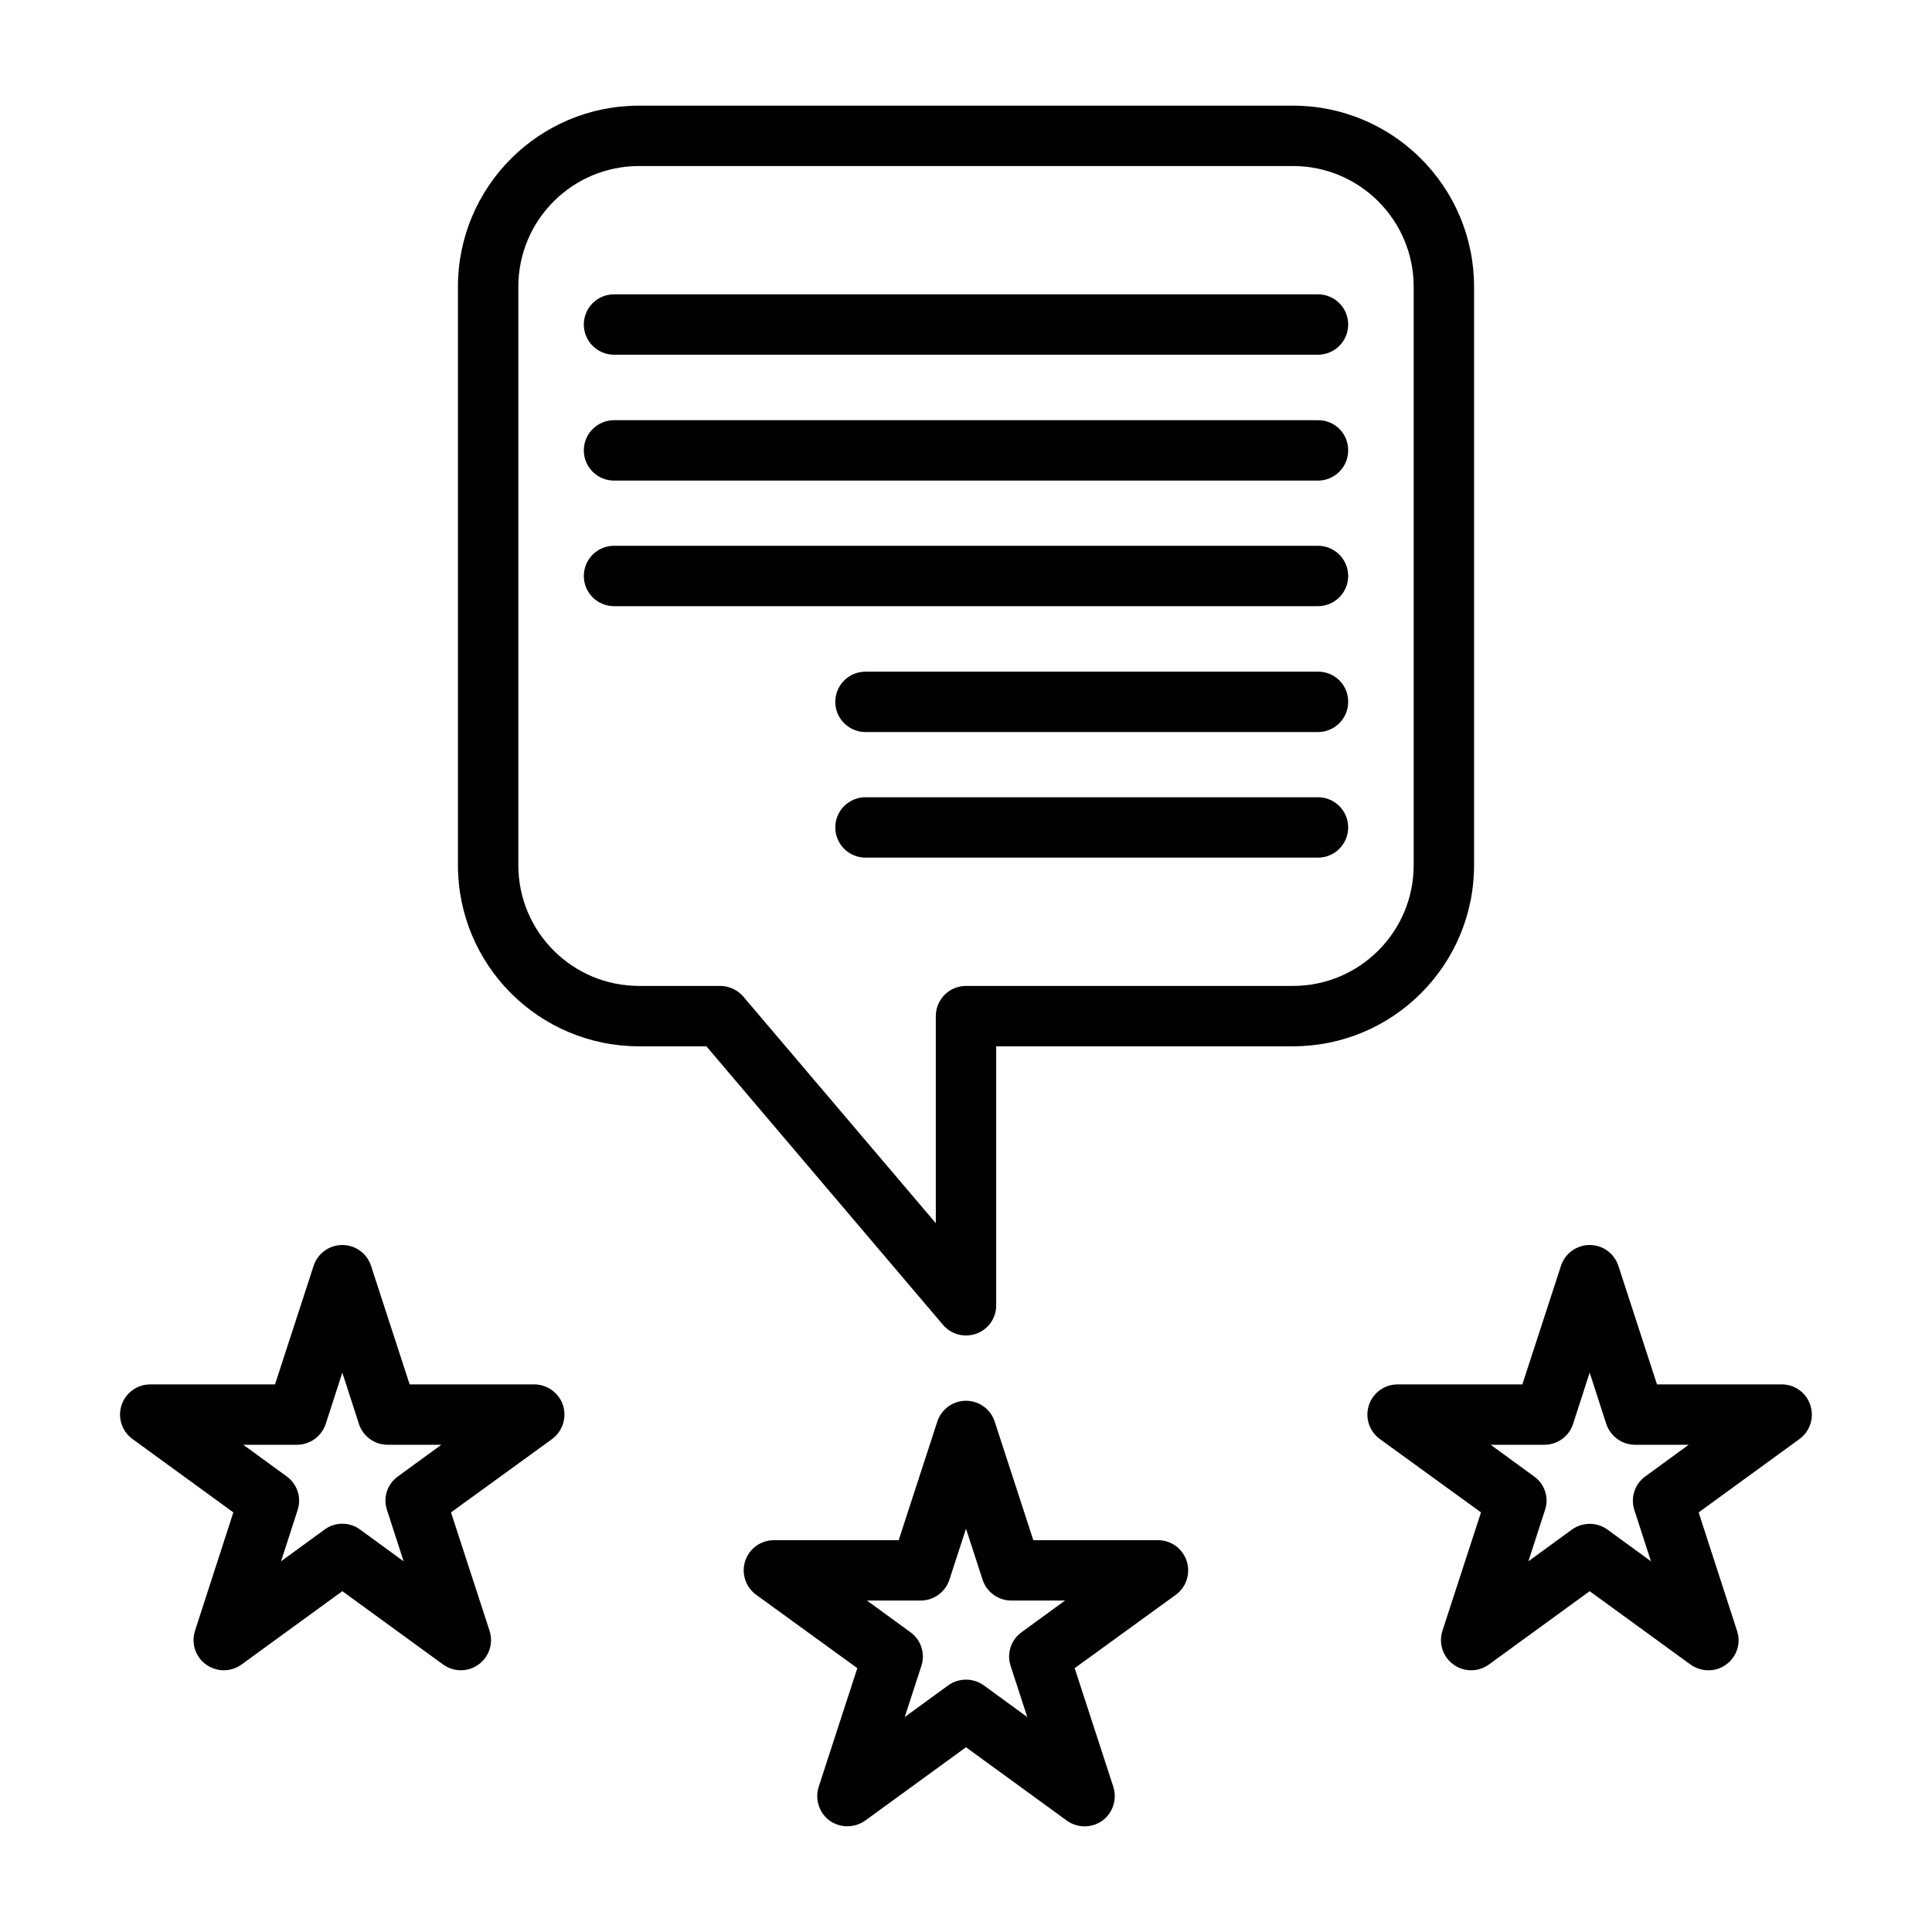
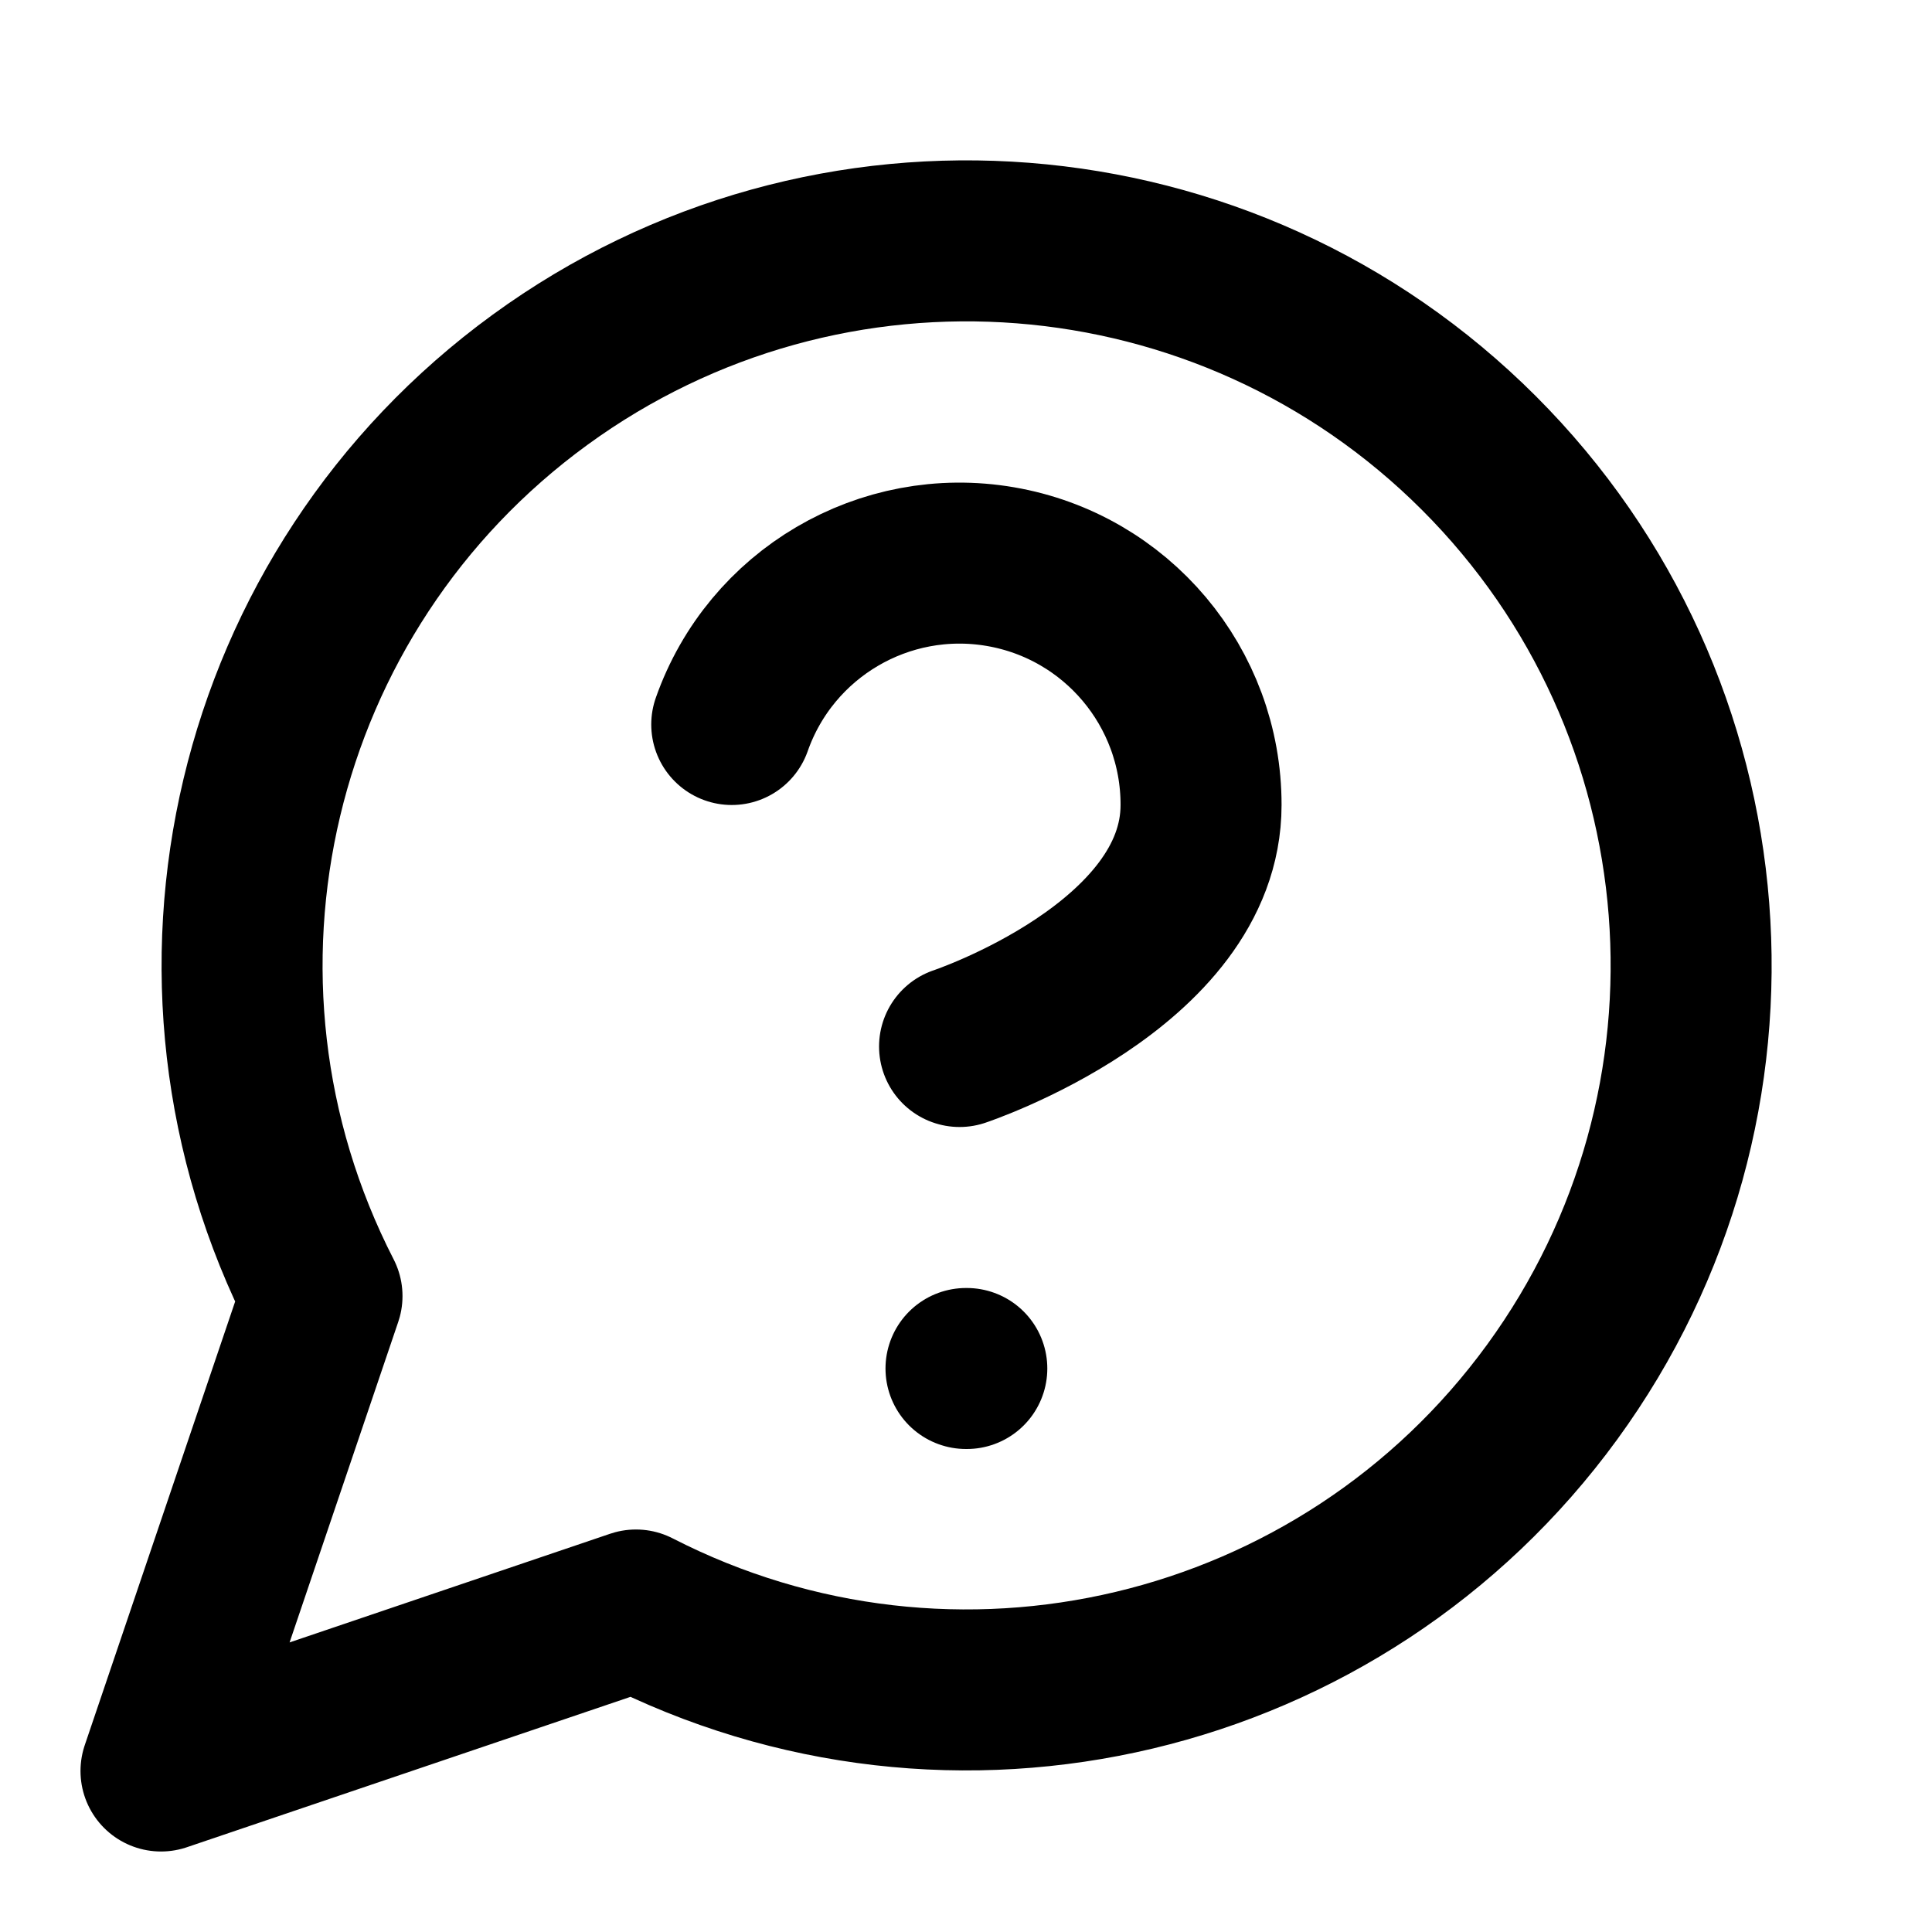
- <svg xmlns="http://www.w3.org/2000/svg" fill="#000000" width="800px" height="800px" viewBox="0 0 64 64">
-   <g data-name="37 rating" id="_37_rating">
-     <path d="M42.83,3.5H21.17a6,6,0,0,0-6,6V28.66a6,6,0,0,0,6,6H23.4l7.84,9.23a1,1,0,0,0,1.1.29.992.992,0,0,0,.66-.94V34.66h9.83a6,6,0,0,0,6-6V9.5A6,6,0,0,0,42.83,3.5Zm4,25.16a4,4,0,0,1-4,4H32a1,1,0,0,0-1,1v6.86l-6.38-7.51a1.011,1.011,0,0,0-.76-.35H21.17a4,4,0,0,1-4-4V9.5a4,4,0,0,1,4-4H42.83a4,4,0,0,1,4,4Z" />
-     <path d="M44.66,10.75a1,1,0,0,1-1,1H20.34a1,1,0,0,1,0-2H43.66A1,1,0,0,1,44.66,10.75Z" />
-     <path d="M44.66,14.92a1,1,0,0,1-1,1H20.34a1,1,0,0,1,0-2H43.66A.99.99,0,0,1,44.66,14.92Z" />
-     <path d="M44.66,19.08a1,1,0,0,1-1,1H20.34a1,1,0,0,1,0-2H43.66A1,1,0,0,1,44.66,19.08Z" />
-     <path d="M44.66,23.25a1,1,0,0,1-1,1H28.67a1,1,0,0,1,0-2H43.66A.99.99,0,0,1,44.66,23.25Z" />
-     <path d="M44.66,27.41a1,1,0,0,1-1,1H28.67a1,1,0,0,1,0-2H43.66A1,1,0,0,1,44.66,27.41Z" />
-     <path d="M18.65,46.55a1.009,1.009,0,0,0-.95-.69H13.57l-1.28-3.93a1,1,0,0,0-1.9,0L9.11,45.86H4.98a1,1,0,0,0-.59,1.81L7.73,50.1,6.46,54.02a1,1,0,0,0,.95,1.31A1.01,1.01,0,0,0,8,55.14l3.34-2.43,3.34,2.43a1,1,0,0,0,1.54-1.11L14.94,50.1l3.35-2.43A1.012,1.012,0,0,0,18.65,46.55Zm-5.83,3.47.55,1.7-1.44-1.05a.99.99,0,0,0-1.18,0L9.31,51.72l.55-1.7a.992.992,0,0,0-.36-1.11L8.06,47.86H9.84a1.009,1.009,0,0,0,.95-.69l.55-1.7.55,1.7a1,1,0,0,0,.95.69h1.78l-1.44,1.05A.977.977,0,0,0,12.82,50.02Z" />
-     <path d="M39.31,51.71a1,1,0,0,0-.95-.69H34.23l-1.28-3.93a1,1,0,0,0-1.9,0l-1.28,3.93H25.64a1,1,0,0,0-.59,1.81l3.35,2.43-1.28,3.93a1.012,1.012,0,0,0,.36,1.12,1.022,1.022,0,0,0,1.18,0L32,57.88l3.34,2.43a1.011,1.011,0,0,0,1.18,0,1.012,1.012,0,0,0,.36-1.12L35.6,55.26l3.35-2.43A1,1,0,0,0,39.31,51.71Zm-5.83,3.48.55,1.69-1.44-1.05a1.011,1.011,0,0,0-1.18,0l-1.44,1.05.55-1.69a.992.992,0,0,0-.36-1.12l-1.44-1.05H30.5a1,1,0,0,0,.95-.69L32,50.64l.55,1.69a1,1,0,0,0,.95.69h1.78l-1.44,1.05A.992.992,0,0,0,33.48,55.19Z" />
-     <path d="M59.97,46.55a.991.991,0,0,0-.95-.69H54.89l-1.28-3.93a1,1,0,0,0-1.9,0l-1.28,3.93H46.3a1,1,0,0,0-.59,1.81l3.35,2.43-1.28,3.93a1,1,0,0,0,1.54,1.11l3.34-2.43L56,55.14a1.01,1.01,0,0,0,.59.19.967.967,0,0,0,.59-.19.987.987,0,0,0,.36-1.12L56.27,50.1l3.34-2.43A1,1,0,0,0,59.97,46.55Zm-5.83,3.47.55,1.7-1.44-1.05a.988.988,0,0,0-.59-.19,1.01,1.01,0,0,0-.59.19l-1.44,1.05.55-1.7a.977.977,0,0,0-.36-1.11l-1.44-1.05h1.78a1,1,0,0,0,.95-.69l.55-1.7.55,1.7a1.009,1.009,0,0,0,.95.69h1.78L54.5,48.91A.992.992,0,0,0,54.14,50.02Z" />
-   </g>
+ <svg xmlns="http://www.w3.org/2000/svg" width="24" height="24" viewBox="0 0 24 24" fill="none" stroke="currentColor" stroke-width="2" stroke-linecap="round" stroke-linejoin="round" class="lucide lucide-message-circle-question">
+   <path d="M7.9 20A9 9 0 1 0 4 16.1L2 22Z" />
+   <path d="M9.09 9a3 3 0 0 1 5.83 1c0 2-3 3-3 3" />
+   <path d="M12 17h.01" />
</svg>
